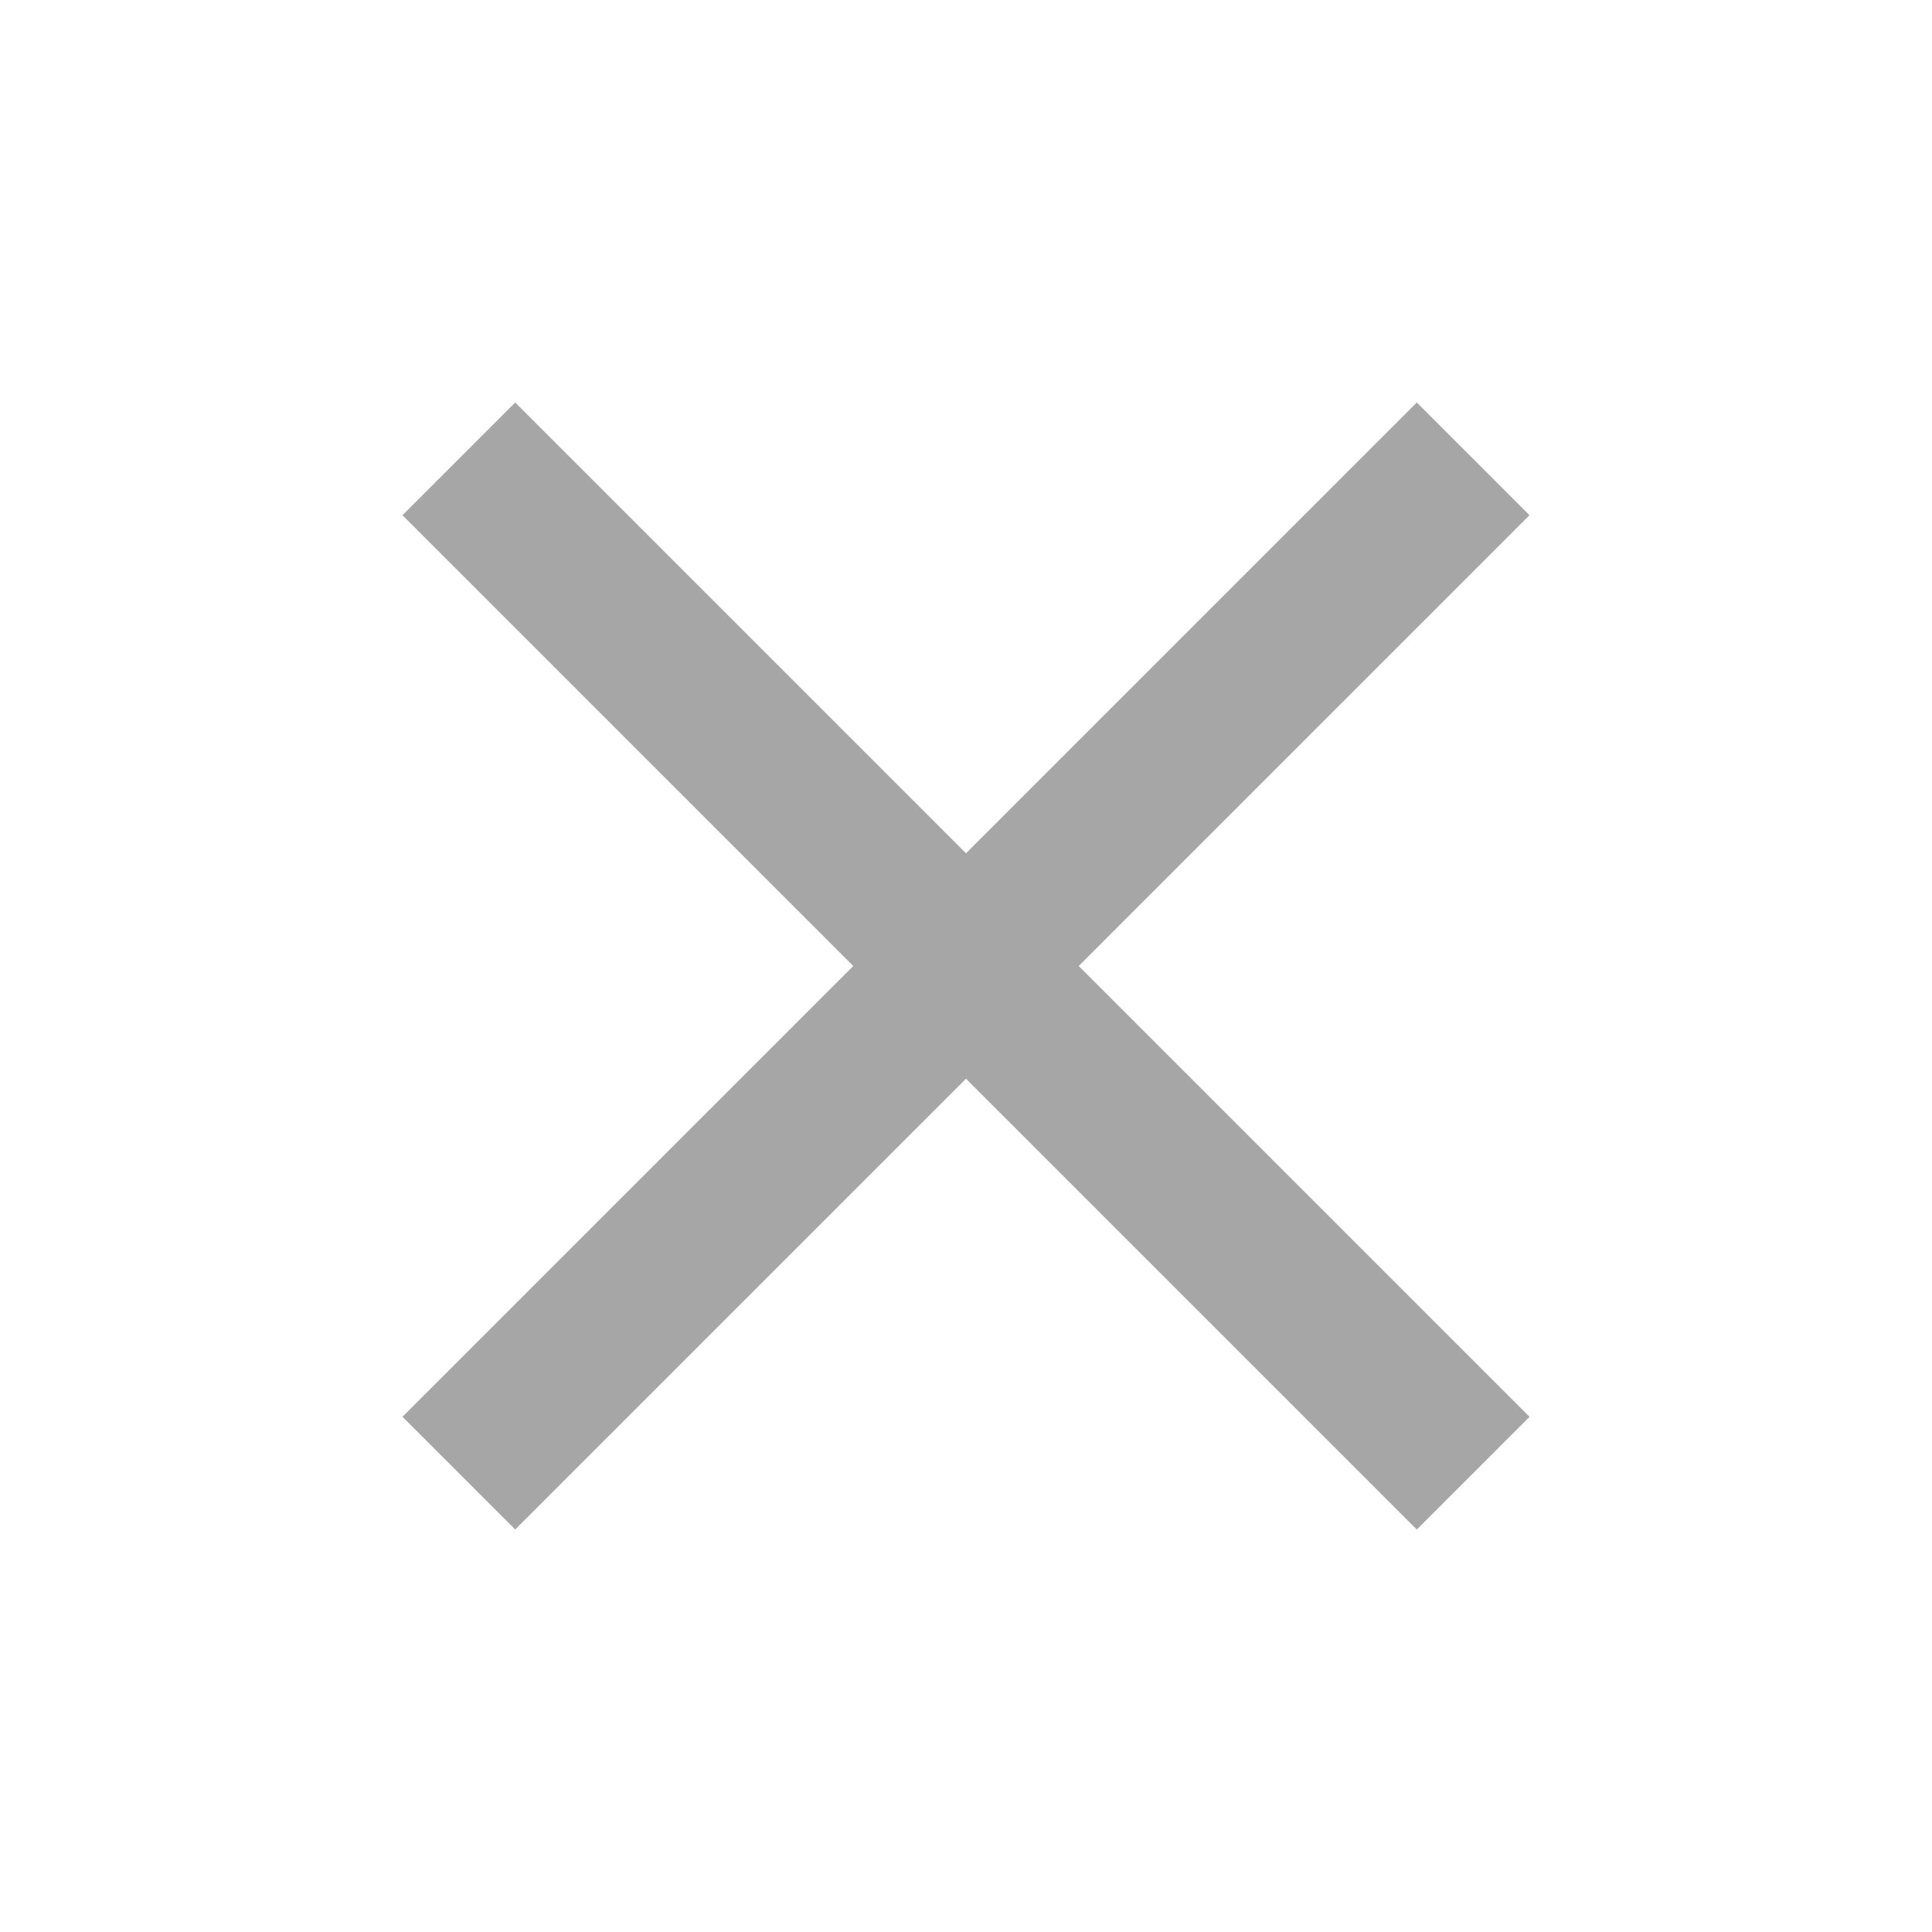
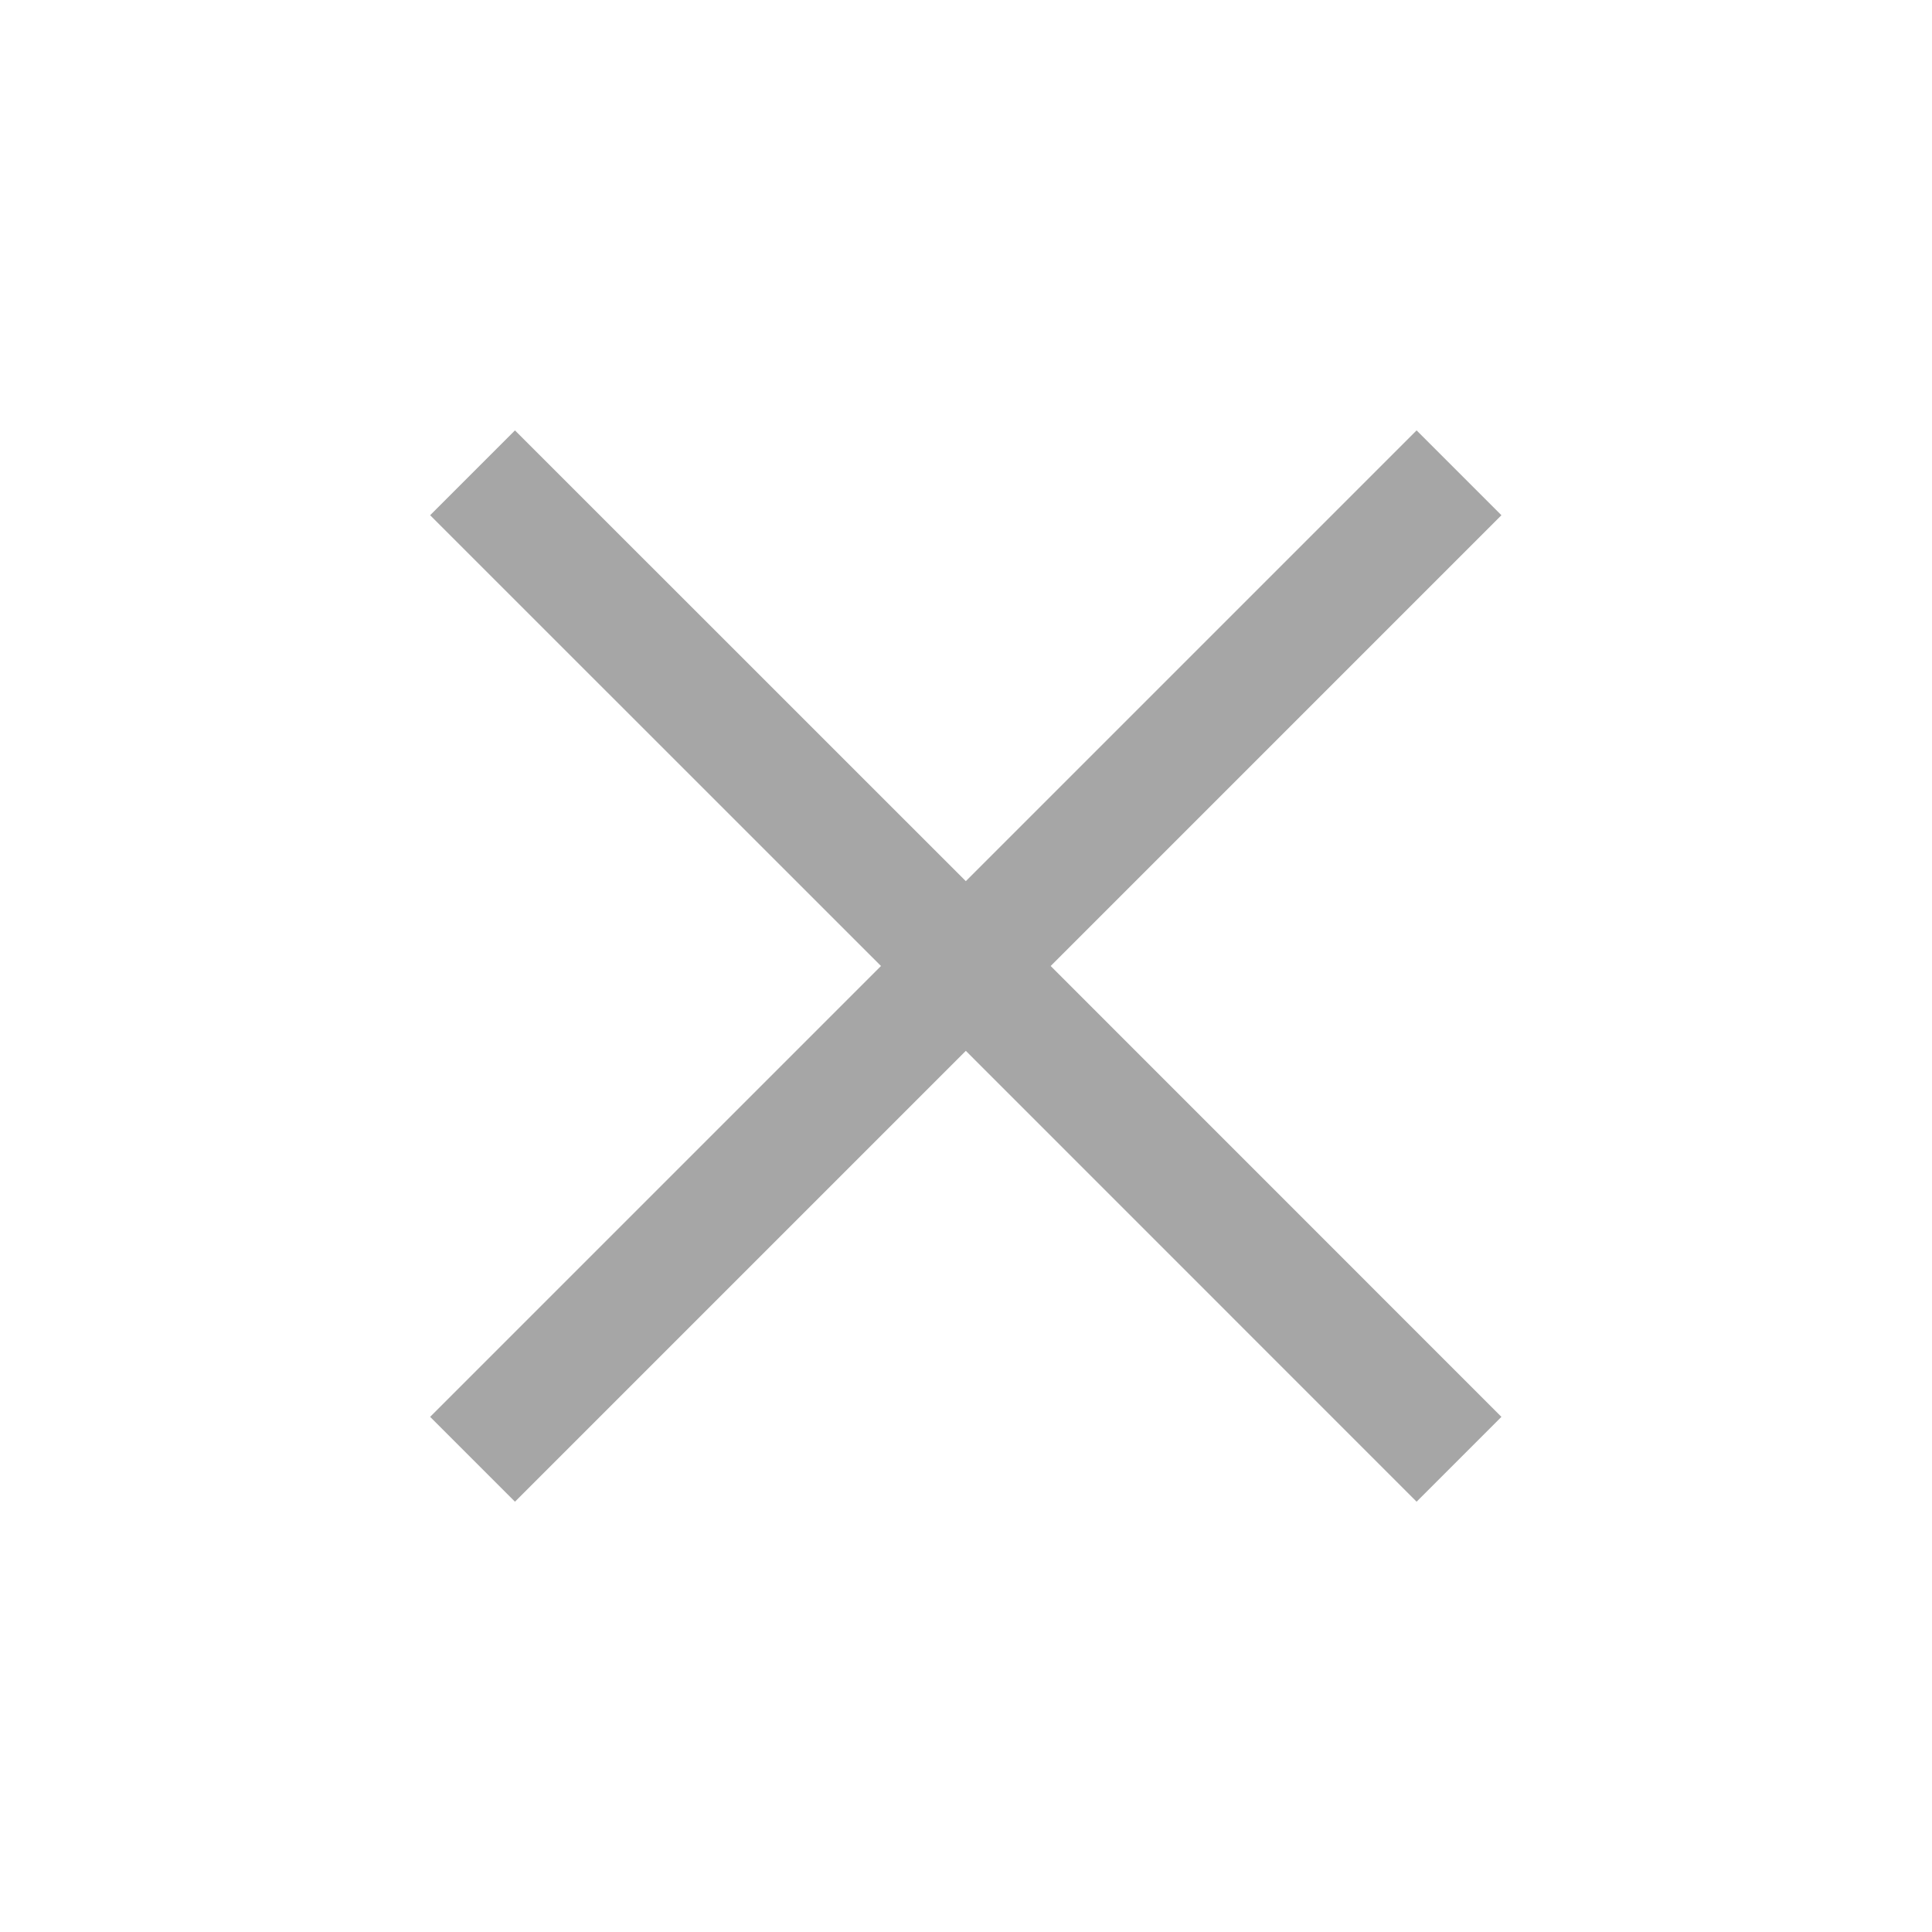
- <svg xmlns="http://www.w3.org/2000/svg" width="24" height="24" viewBox="0 0 24 24" fill="current">
-   <path d="M6.4 19L5 17.6L10.6 12L5 6.4L6.4 5L12 10.6L17.6 5L19 6.4L13.4 12L19 17.6L17.6 19L12 13.4L6.4 19Z" fill="#A6A6A6" />
+ <svg xmlns="http://www.w3.org/2000/svg" width="22" height="22" viewBox="0 0 22 22" fill="none">
+   <path d="M5.864 17.1L4.898 16.134L10.032 11L4.898 5.867L5.864 4.901L10.998 10.034L16.131 4.901L17.097 5.867L11.964 11L17.097 16.134L16.131 17.1L10.998 11.966L5.864 17.1Z" fill="#A6A6A6" />
</svg>
